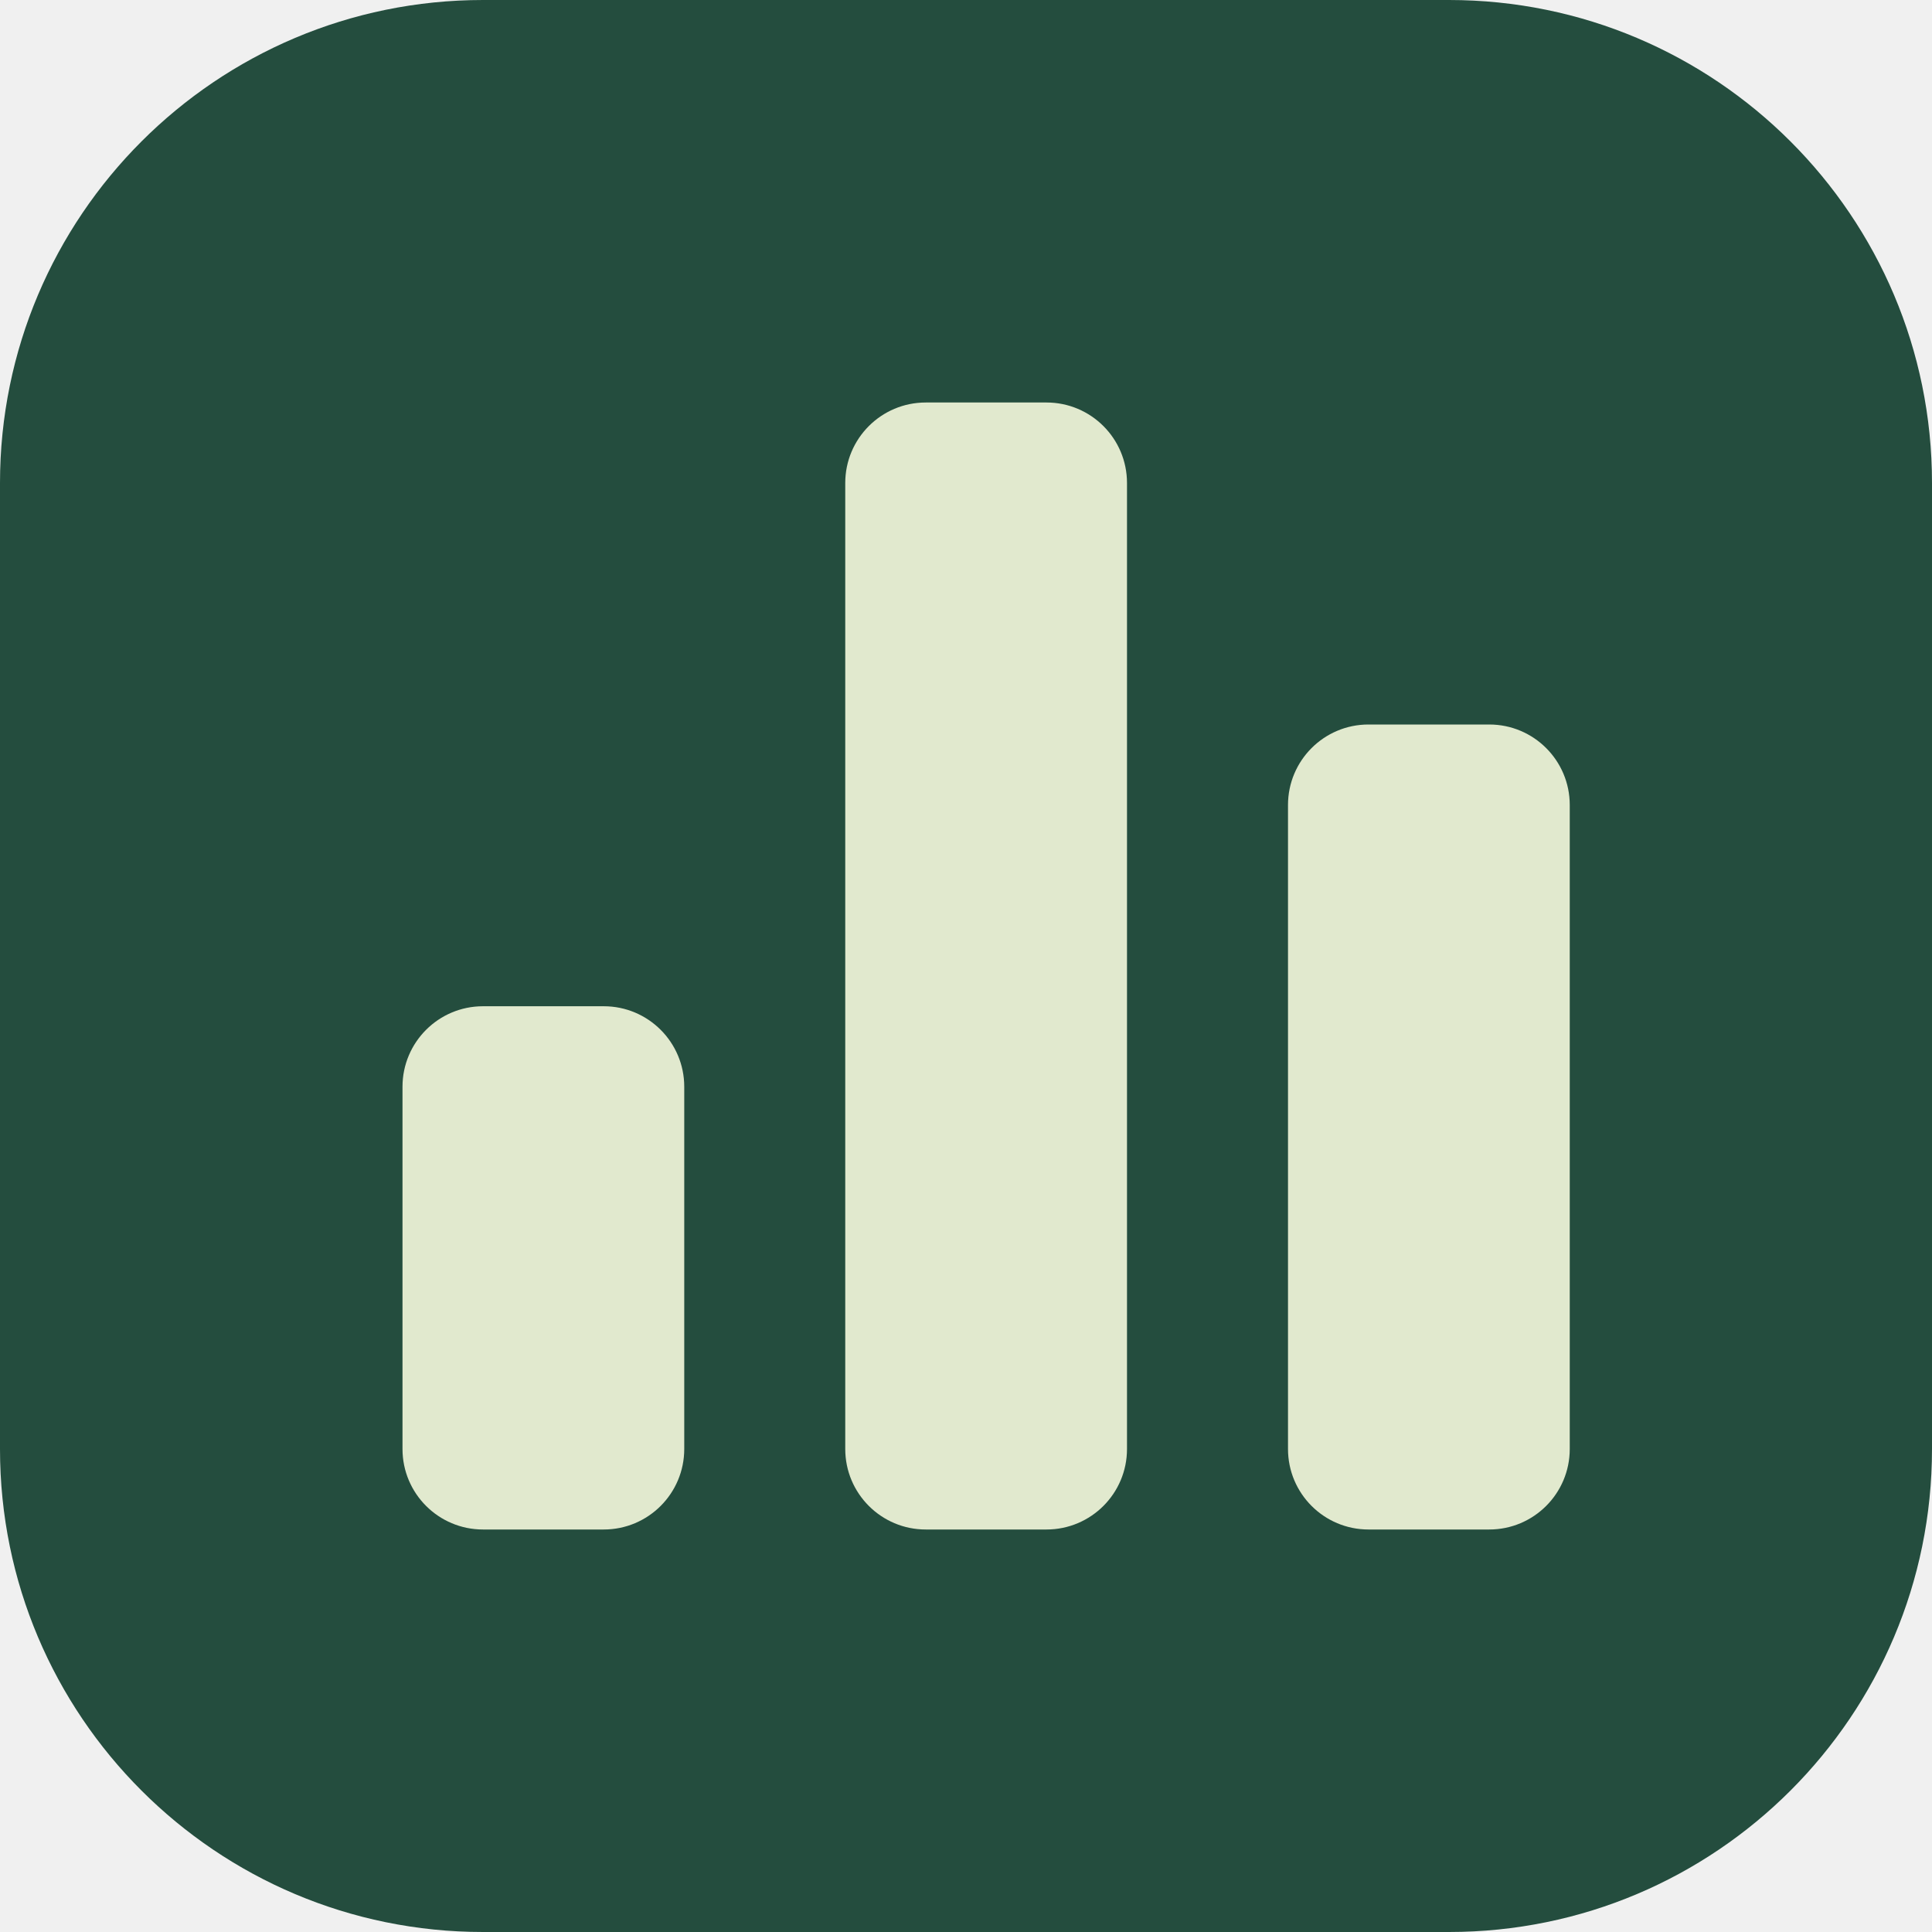
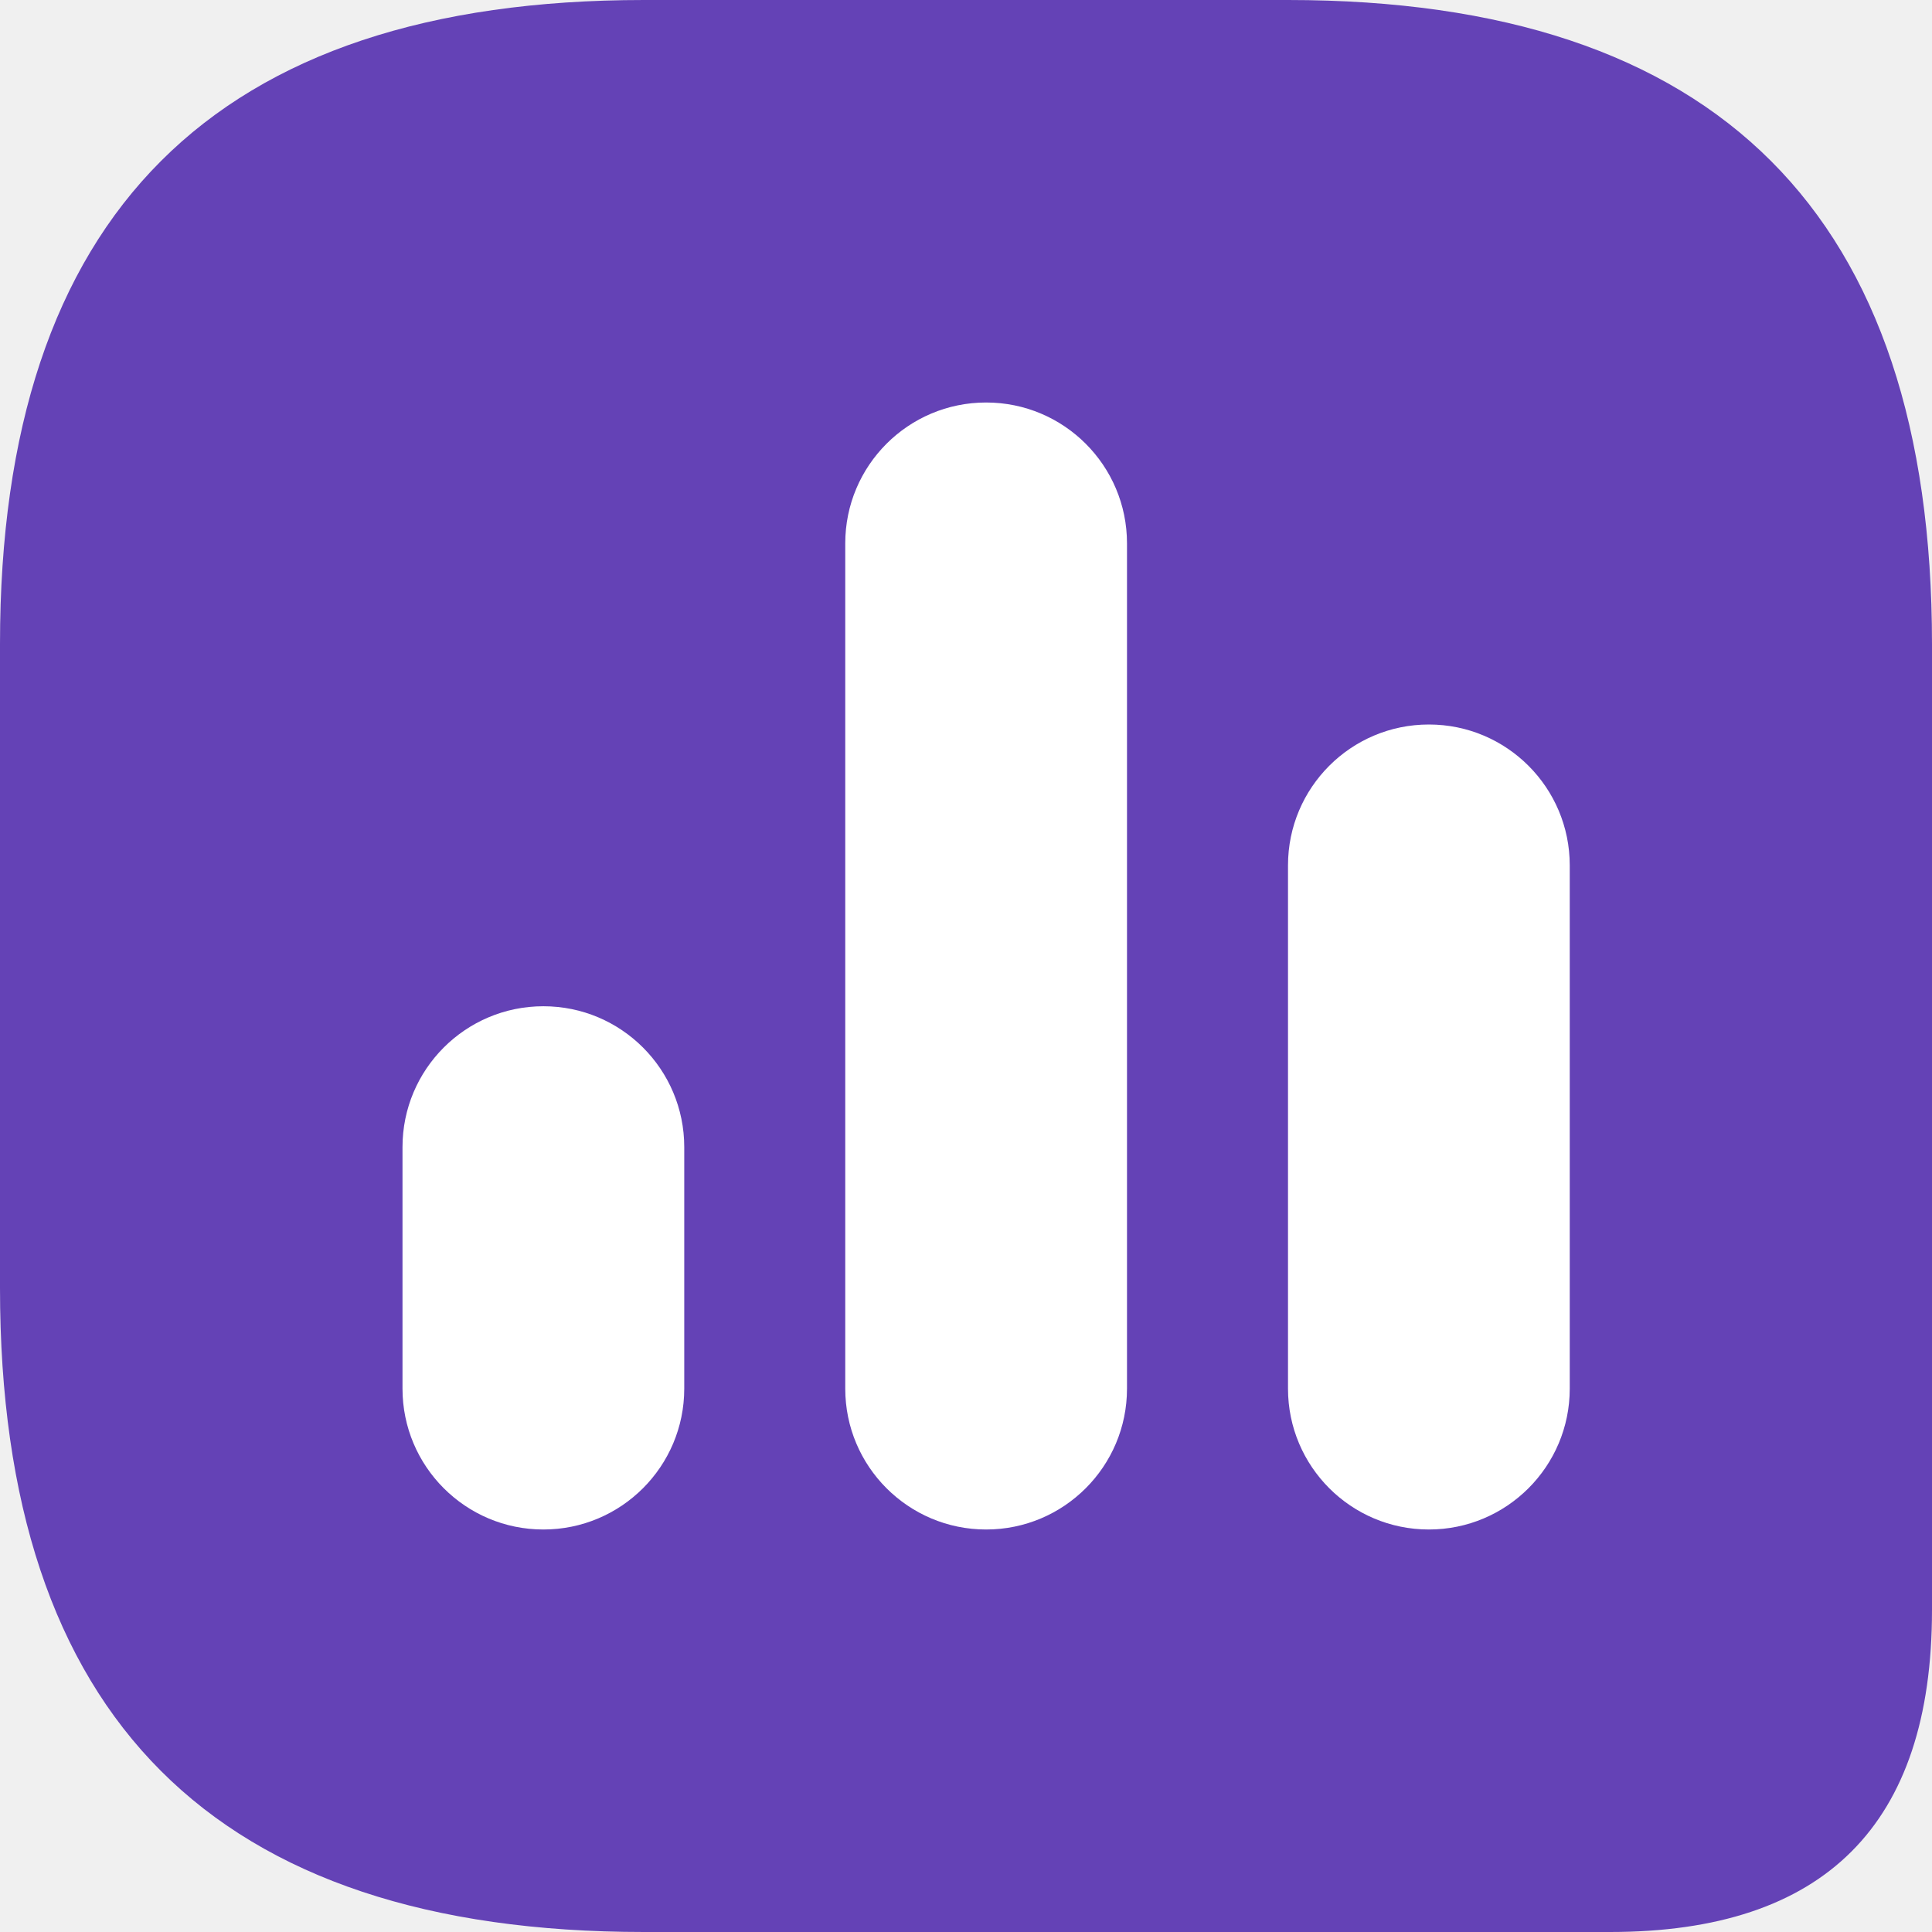
<svg xmlns="http://www.w3.org/2000/svg" viewBox="0 0 48 48">
-   <rect width="48" height="48" rx="12" fill="#244d3e" />
-   <g fill="#e1e9ce">
-     <rect x="10" y="25" width="7" height="13" rx="2" />
-     <rect x="21" y="10" width="7" height="28" rx="2" />
-     <rect x="32" y="18" width="7" height="20" rx="2" />
+   <path d="M16 0h16q16 0 16 16v24q0 8-8 8H16Q0 48 0 32V16Q0 0 16 0" fill="#6442b6" />
+   <g fill="#fff">
+     <rect x="10" y="25" width="7" height="13" rx="3.5" />
+     <rect x="21" y="10" width="7" height="28" rx="3.5" />
+     <rect x="32" y="18" width="7" height="20" rx="3.5" />
  </g>
</svg>
